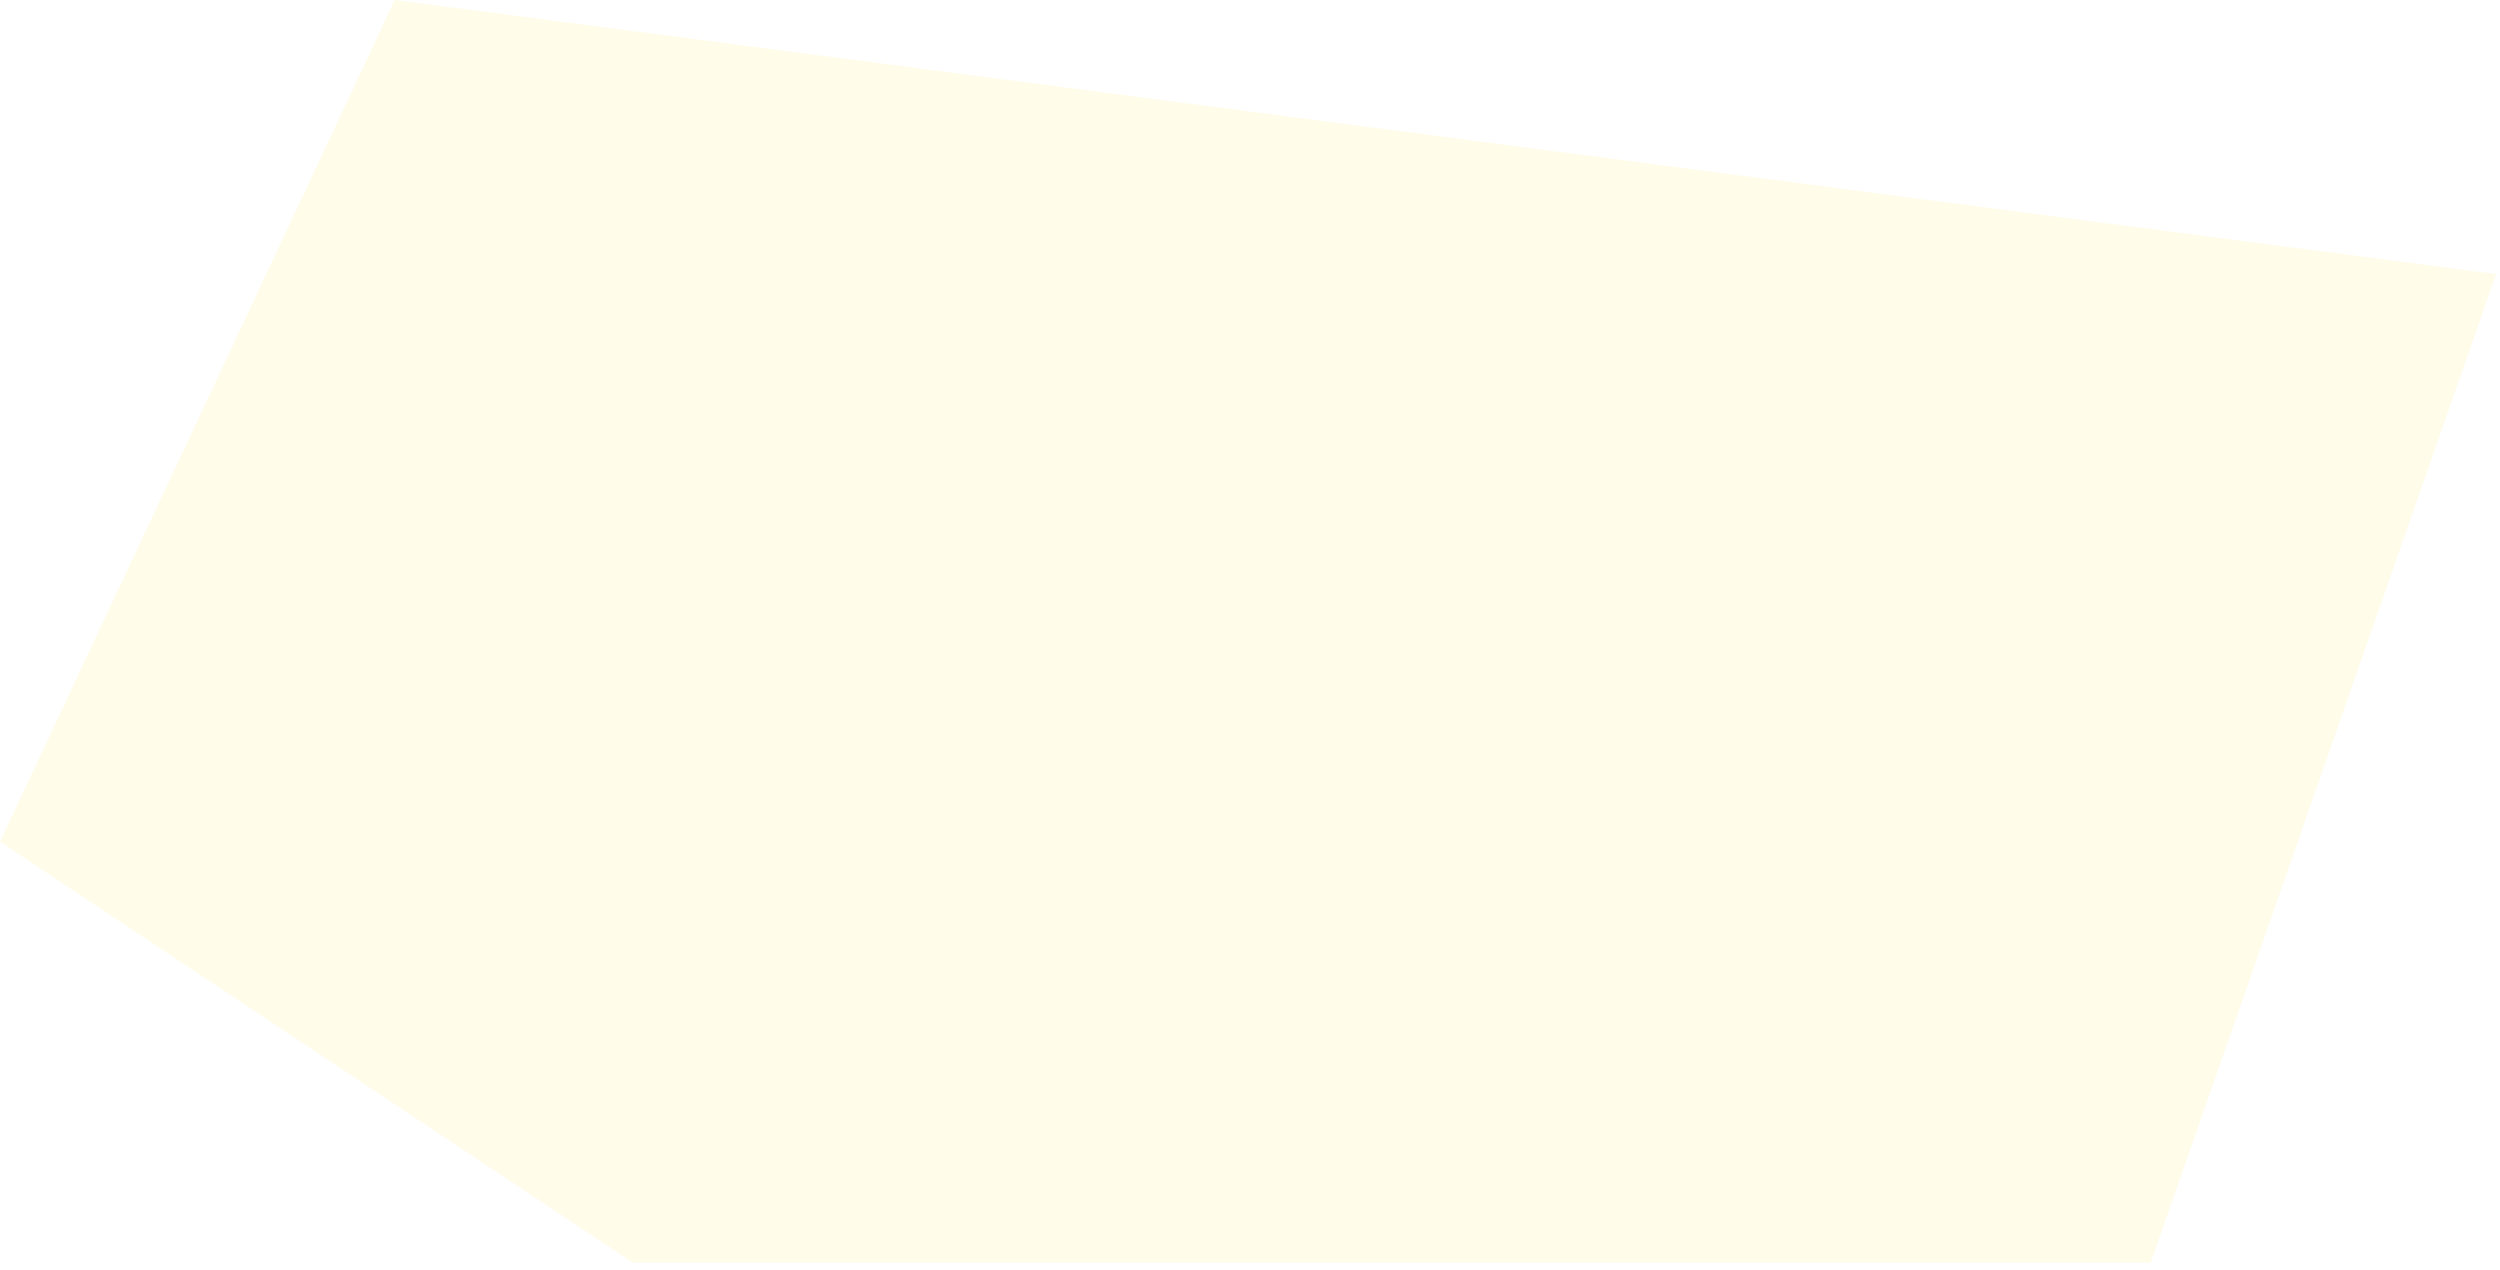
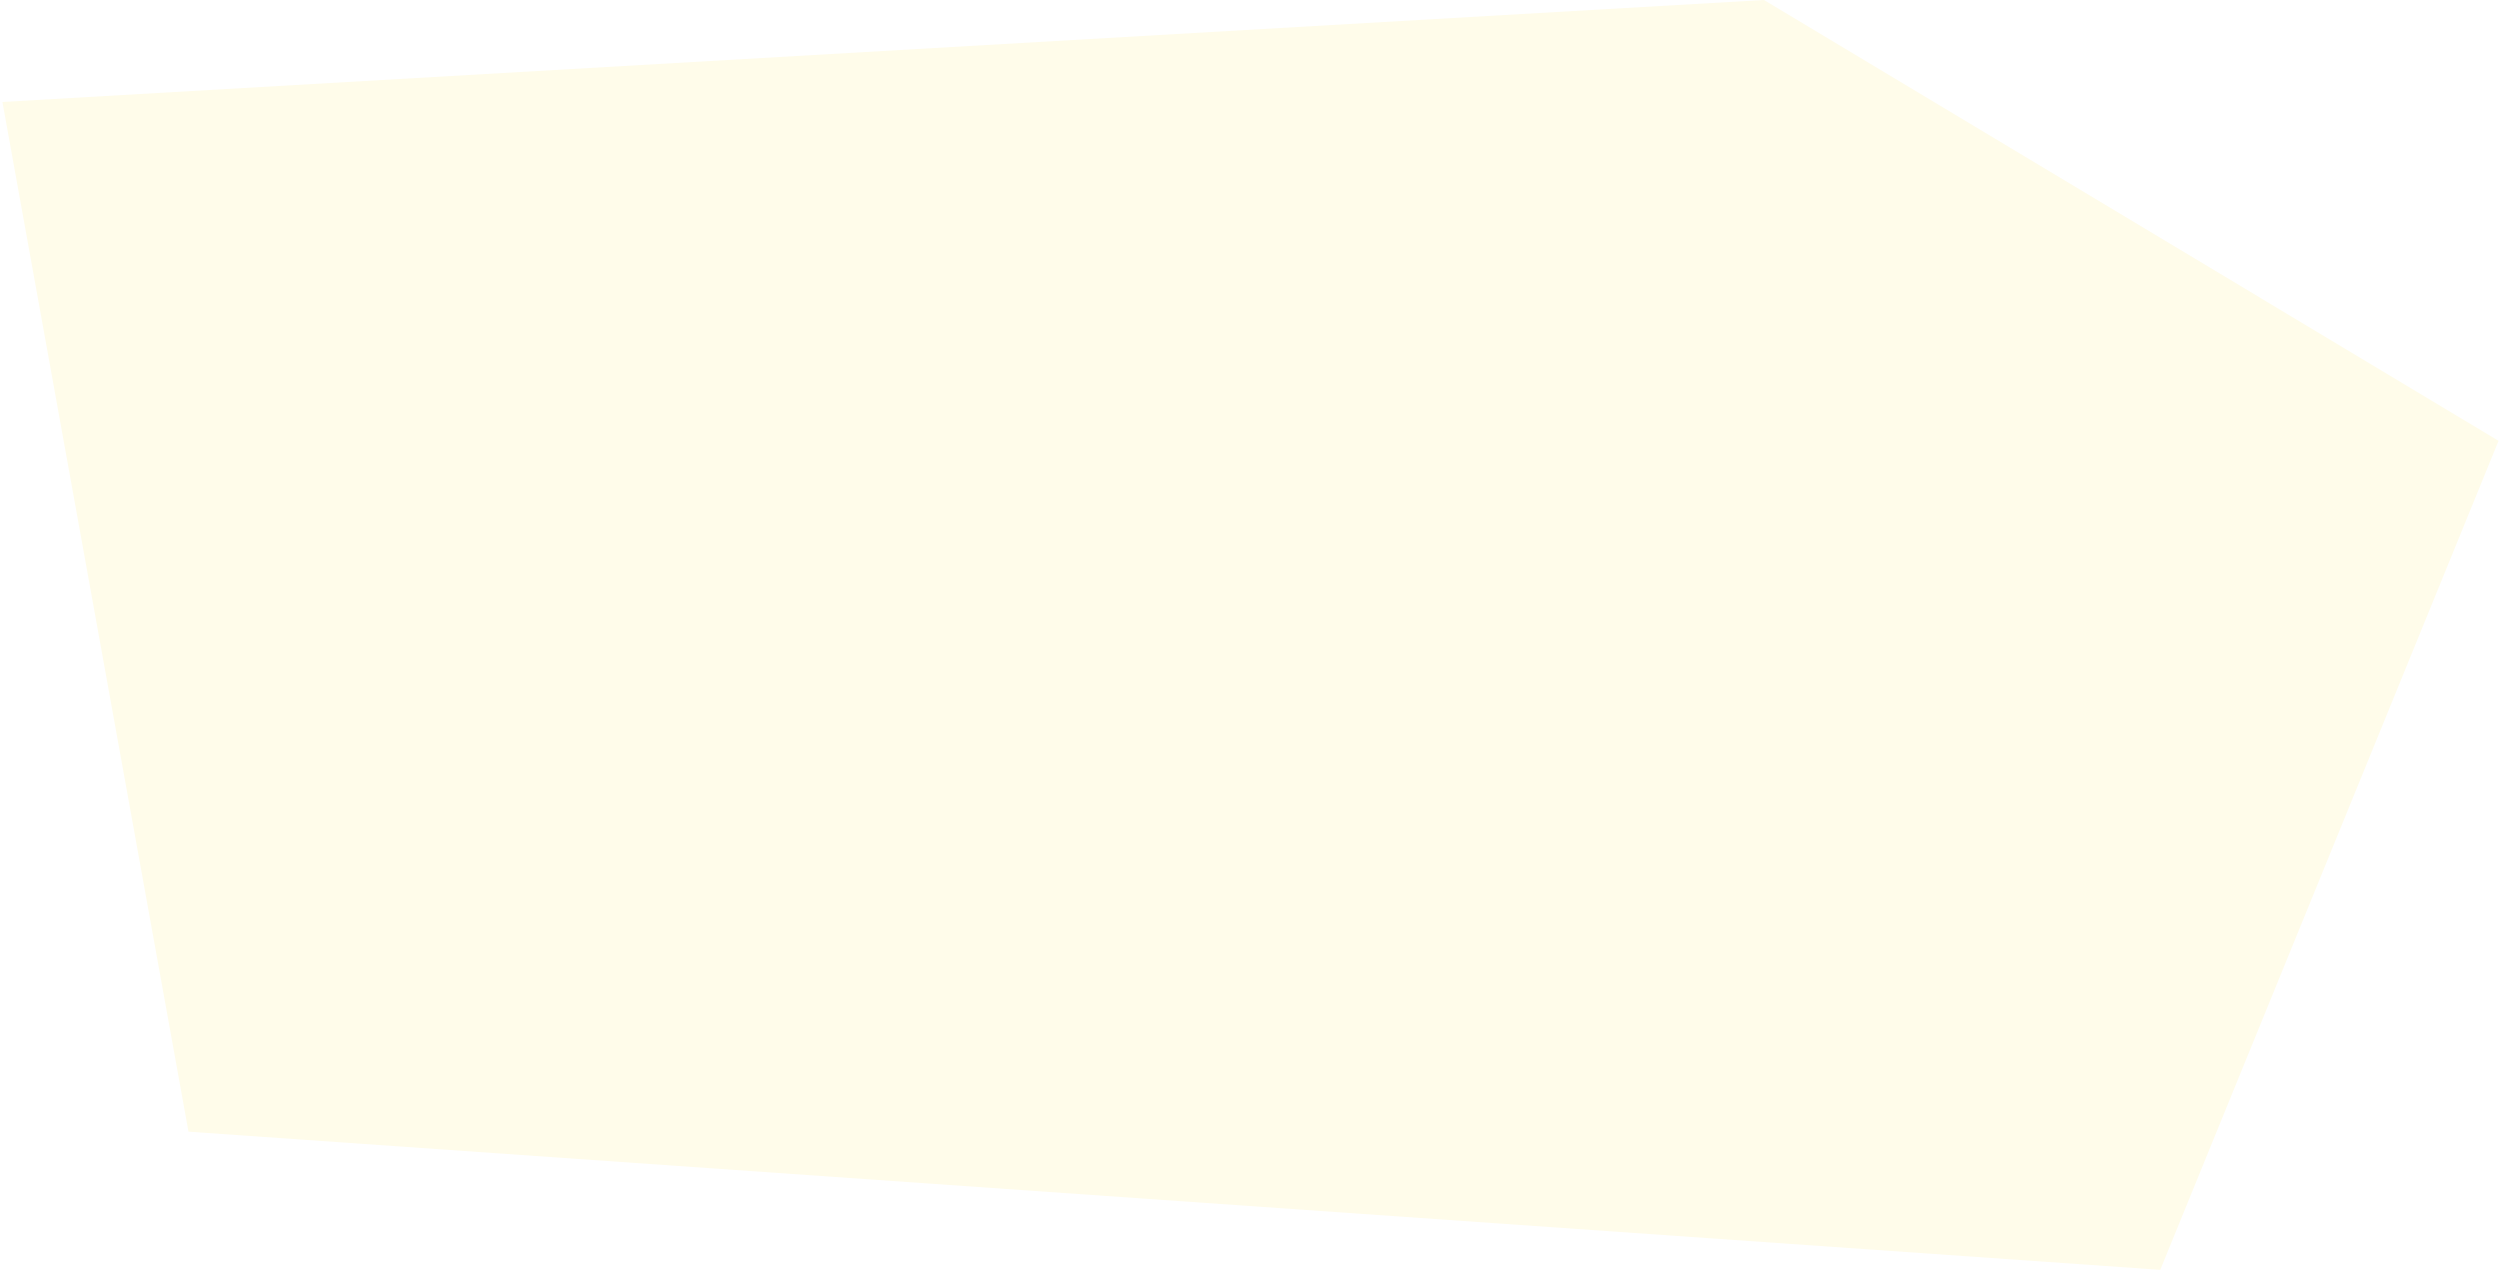
- <svg xmlns="http://www.w3.org/2000/svg" width="323" height="164" viewBox="0 0 323 164" fill="none">
-   <path d="M0 108.75L50.999 0L322.5 35.407L277.875 163.125H81.752L0 108.75Z" fill="#FFFCEA" />
+ <svg xmlns="http://www.w3.org/2000/svg" width="323" height="165" viewBox="0 0 323 165" fill="none">
+   <path d="M0.313 13.176L227.905 0L322.813 56.954L279.105 164.062L24.352 146.211L0.313 13.176Z" fill="#FFFCEA" />
</svg>
